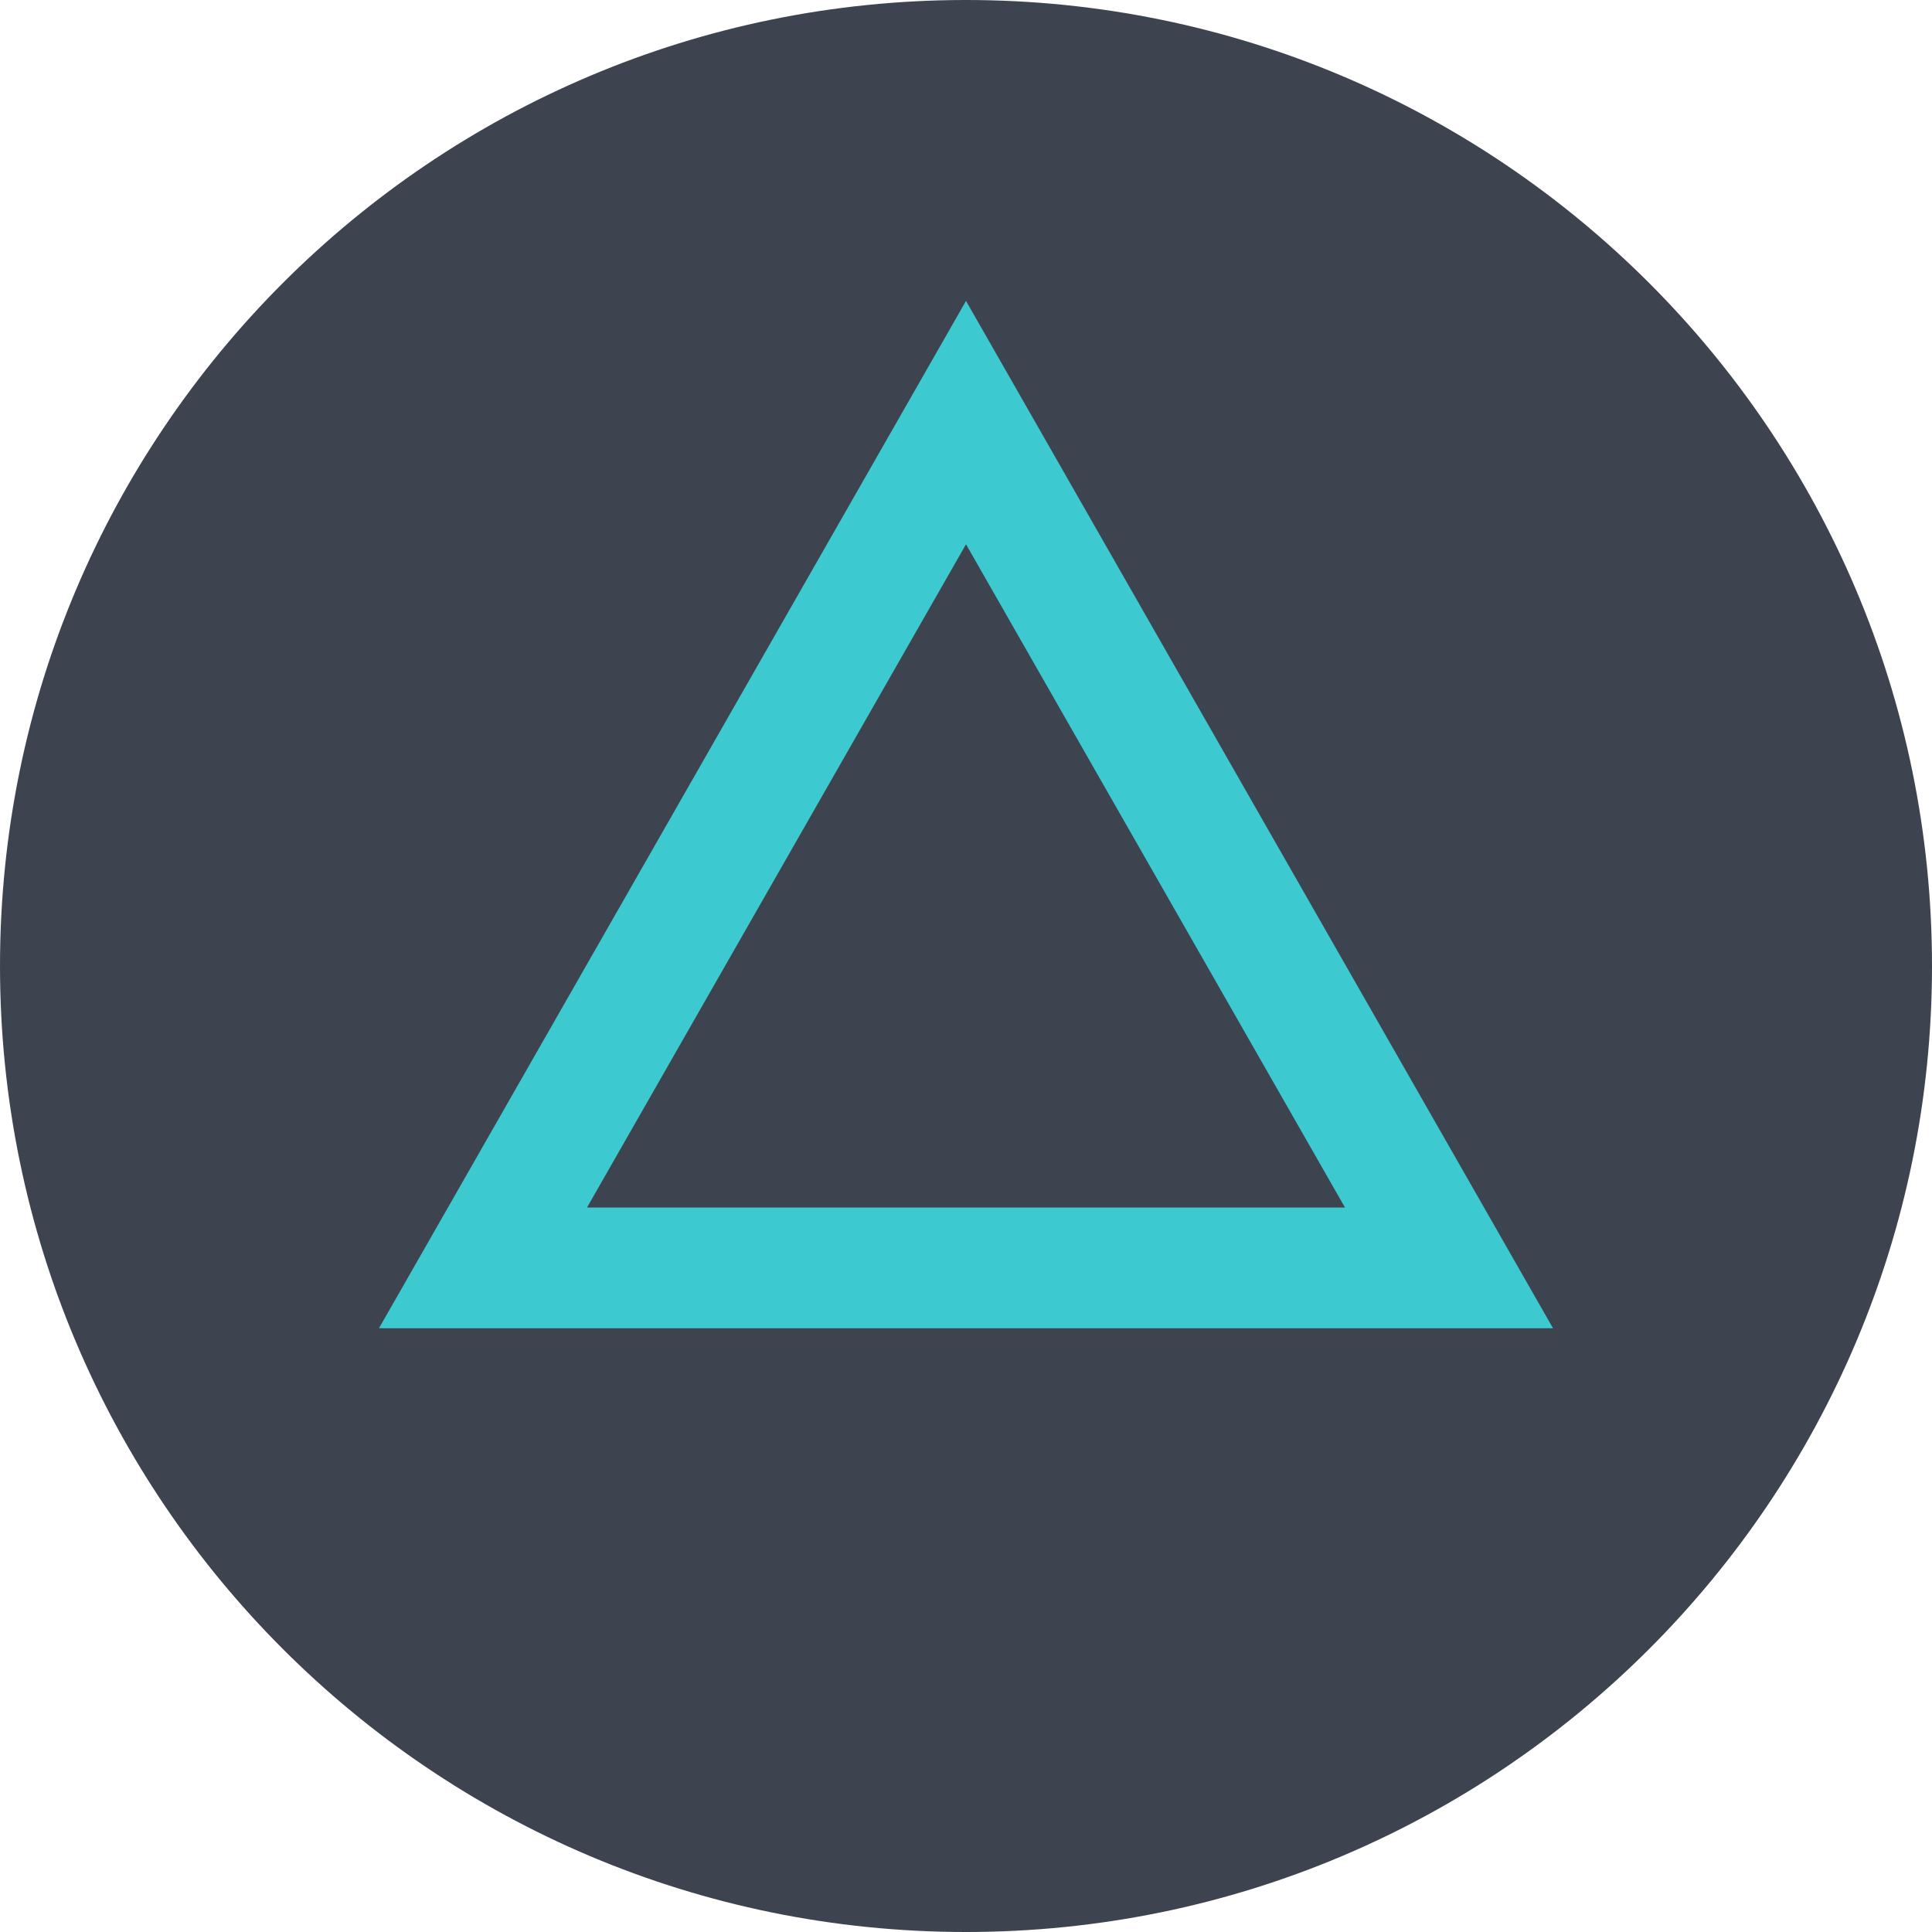
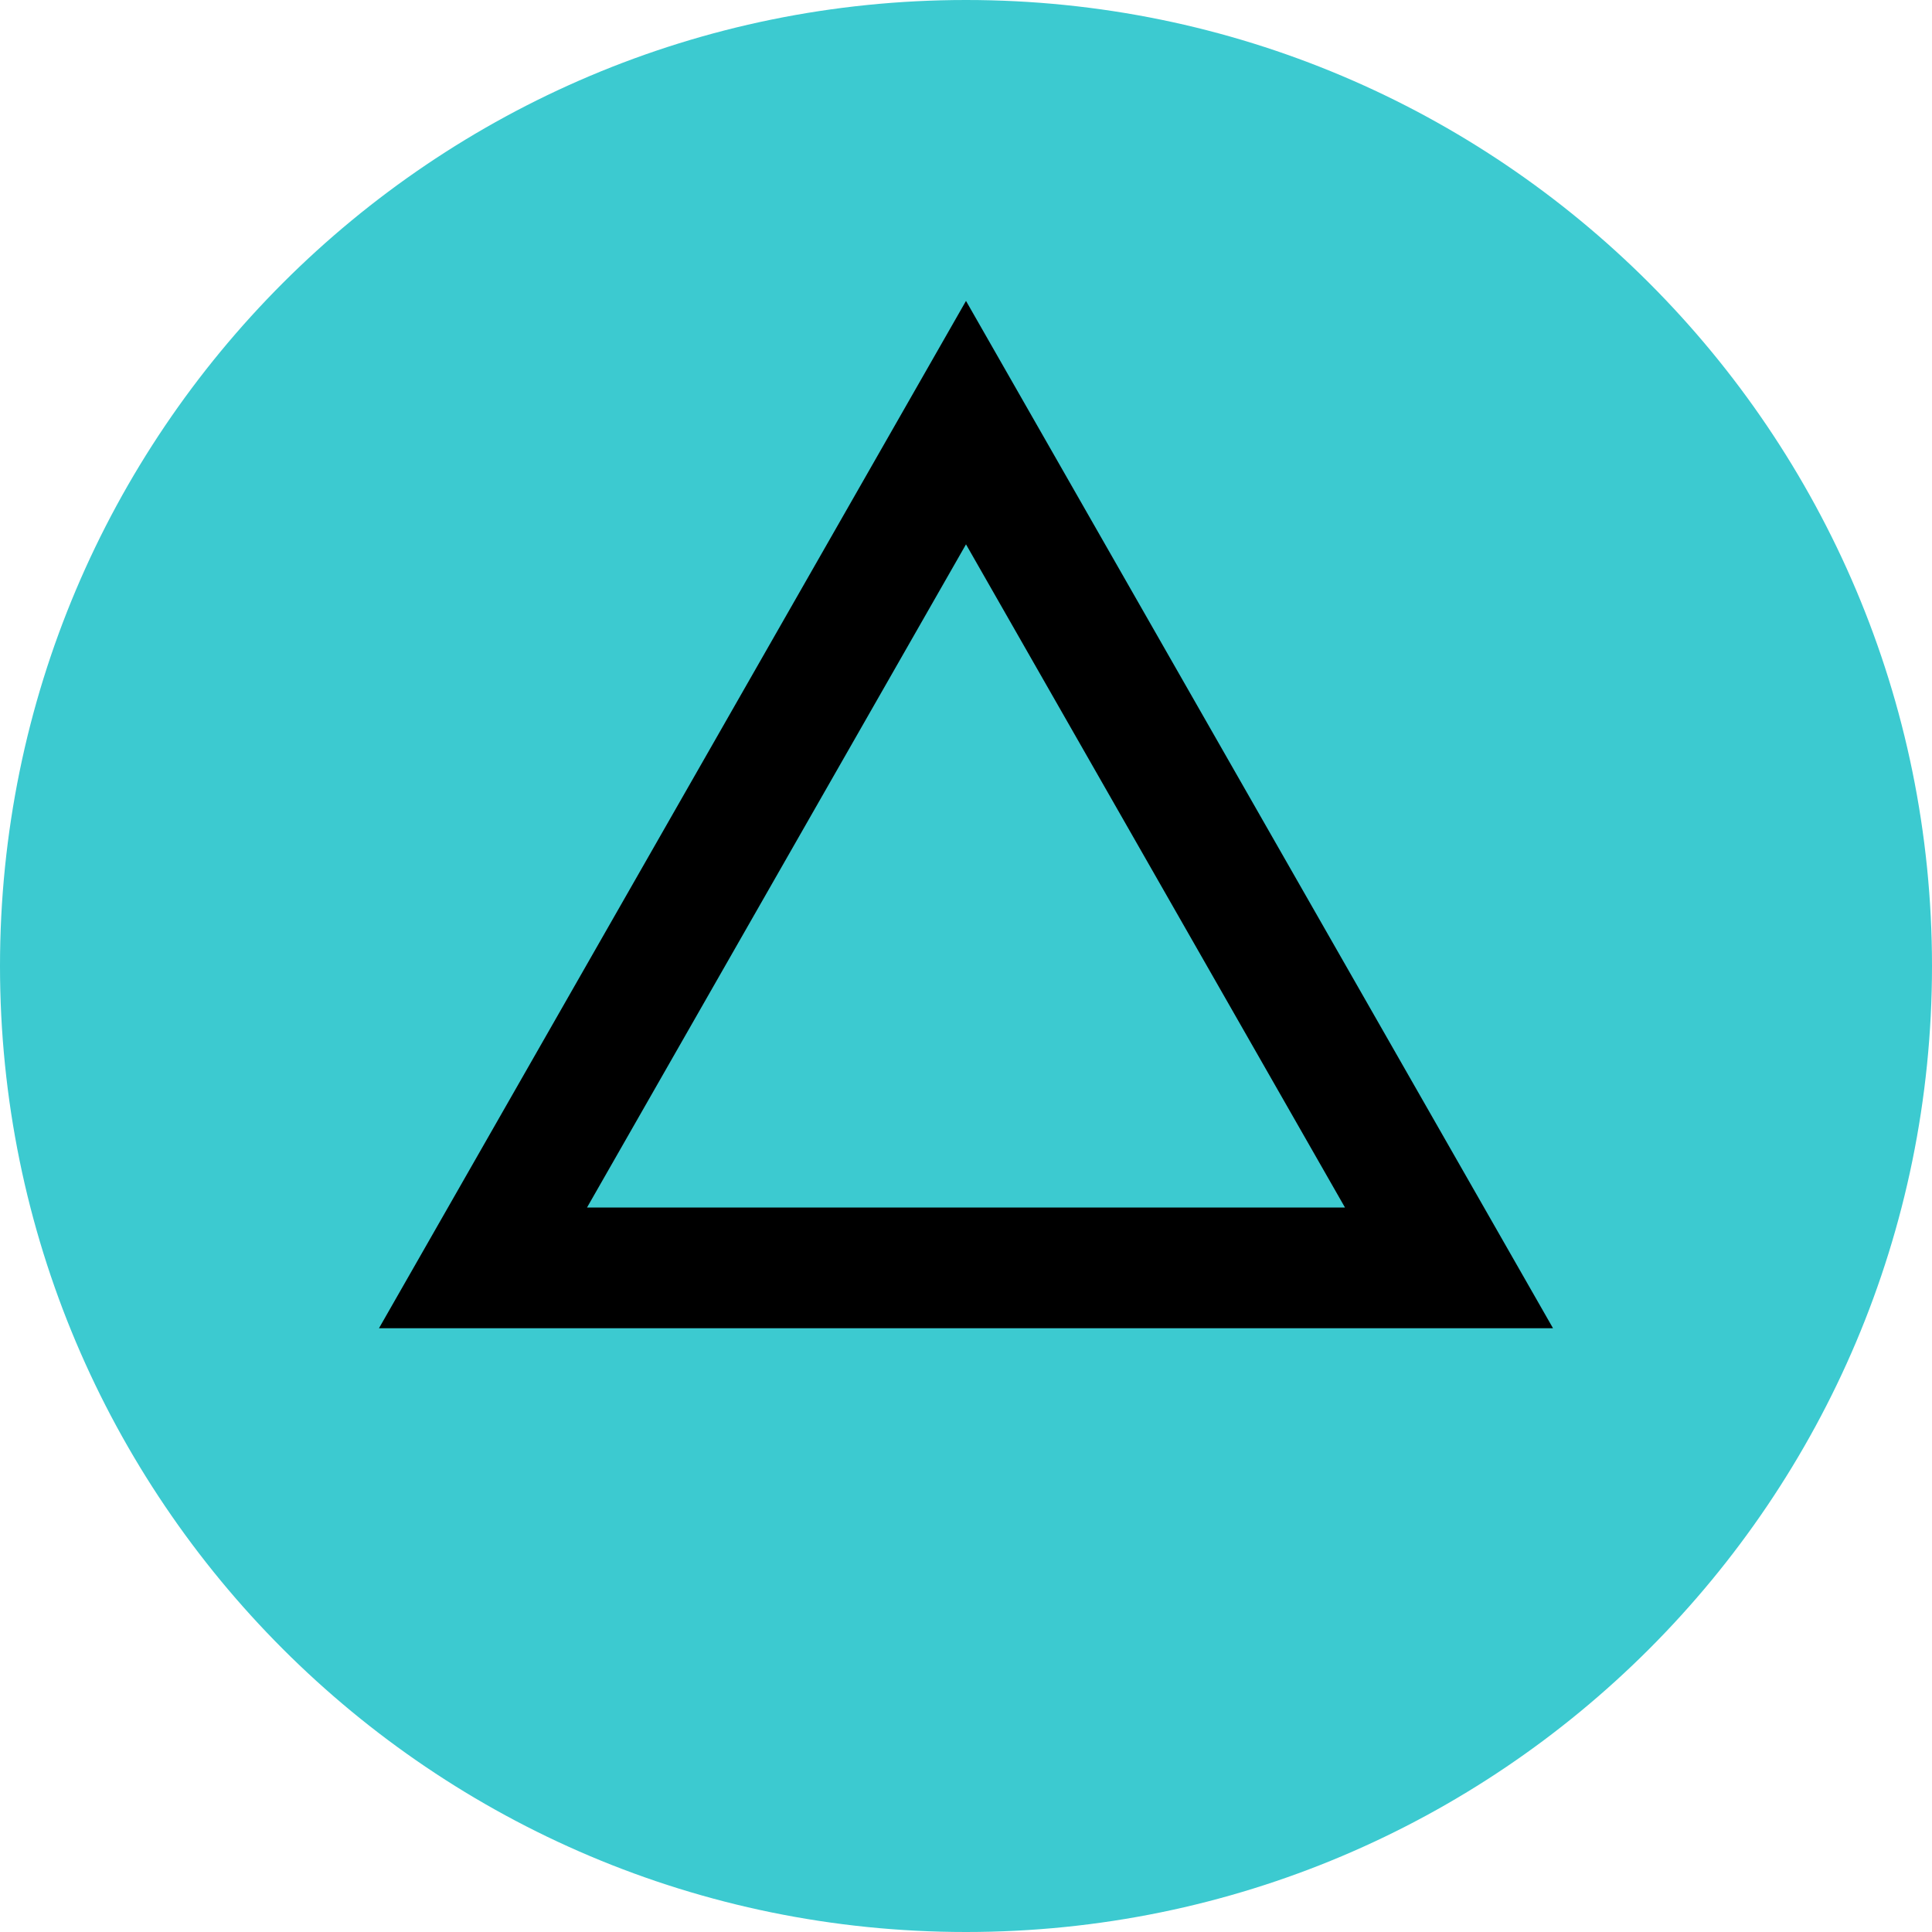
<svg xmlns="http://www.w3.org/2000/svg" width="32" height="32" viewBox="0 0 32 32" fill="none">
-   <path d="M32 16C32 24.837 24.837 32 16 32C7.163 32 0 24.837 0 16C0 7.163 7.163 0 16 0C24.837 0 32 7.163 32 16Z" fill="#3D4450" />
-   <path fill-rule="evenodd" clip-rule="evenodd" d="M16 4.984L25.723 22H6.277L16 4.984ZM9.723 20H22.277L16 9.015L9.723 20Z" fill="#3CCAD0" />
+   <path d="M32 16C32 24.837 24.837 32 16 32C7.163 32 0 24.837 0 16C0 7.163 7.163 0 16 0C24.837 0 32 7.163 32 16Z" fill="#3CCAD0" />
+   <path fill-rule="evenodd" clip-rule="evenodd" d="M16 4.984L25.723 22H6.277L16 4.984ZM9.723 20H22.277L16 9.016L9.723 20Z" fill="black" />
</svg>
